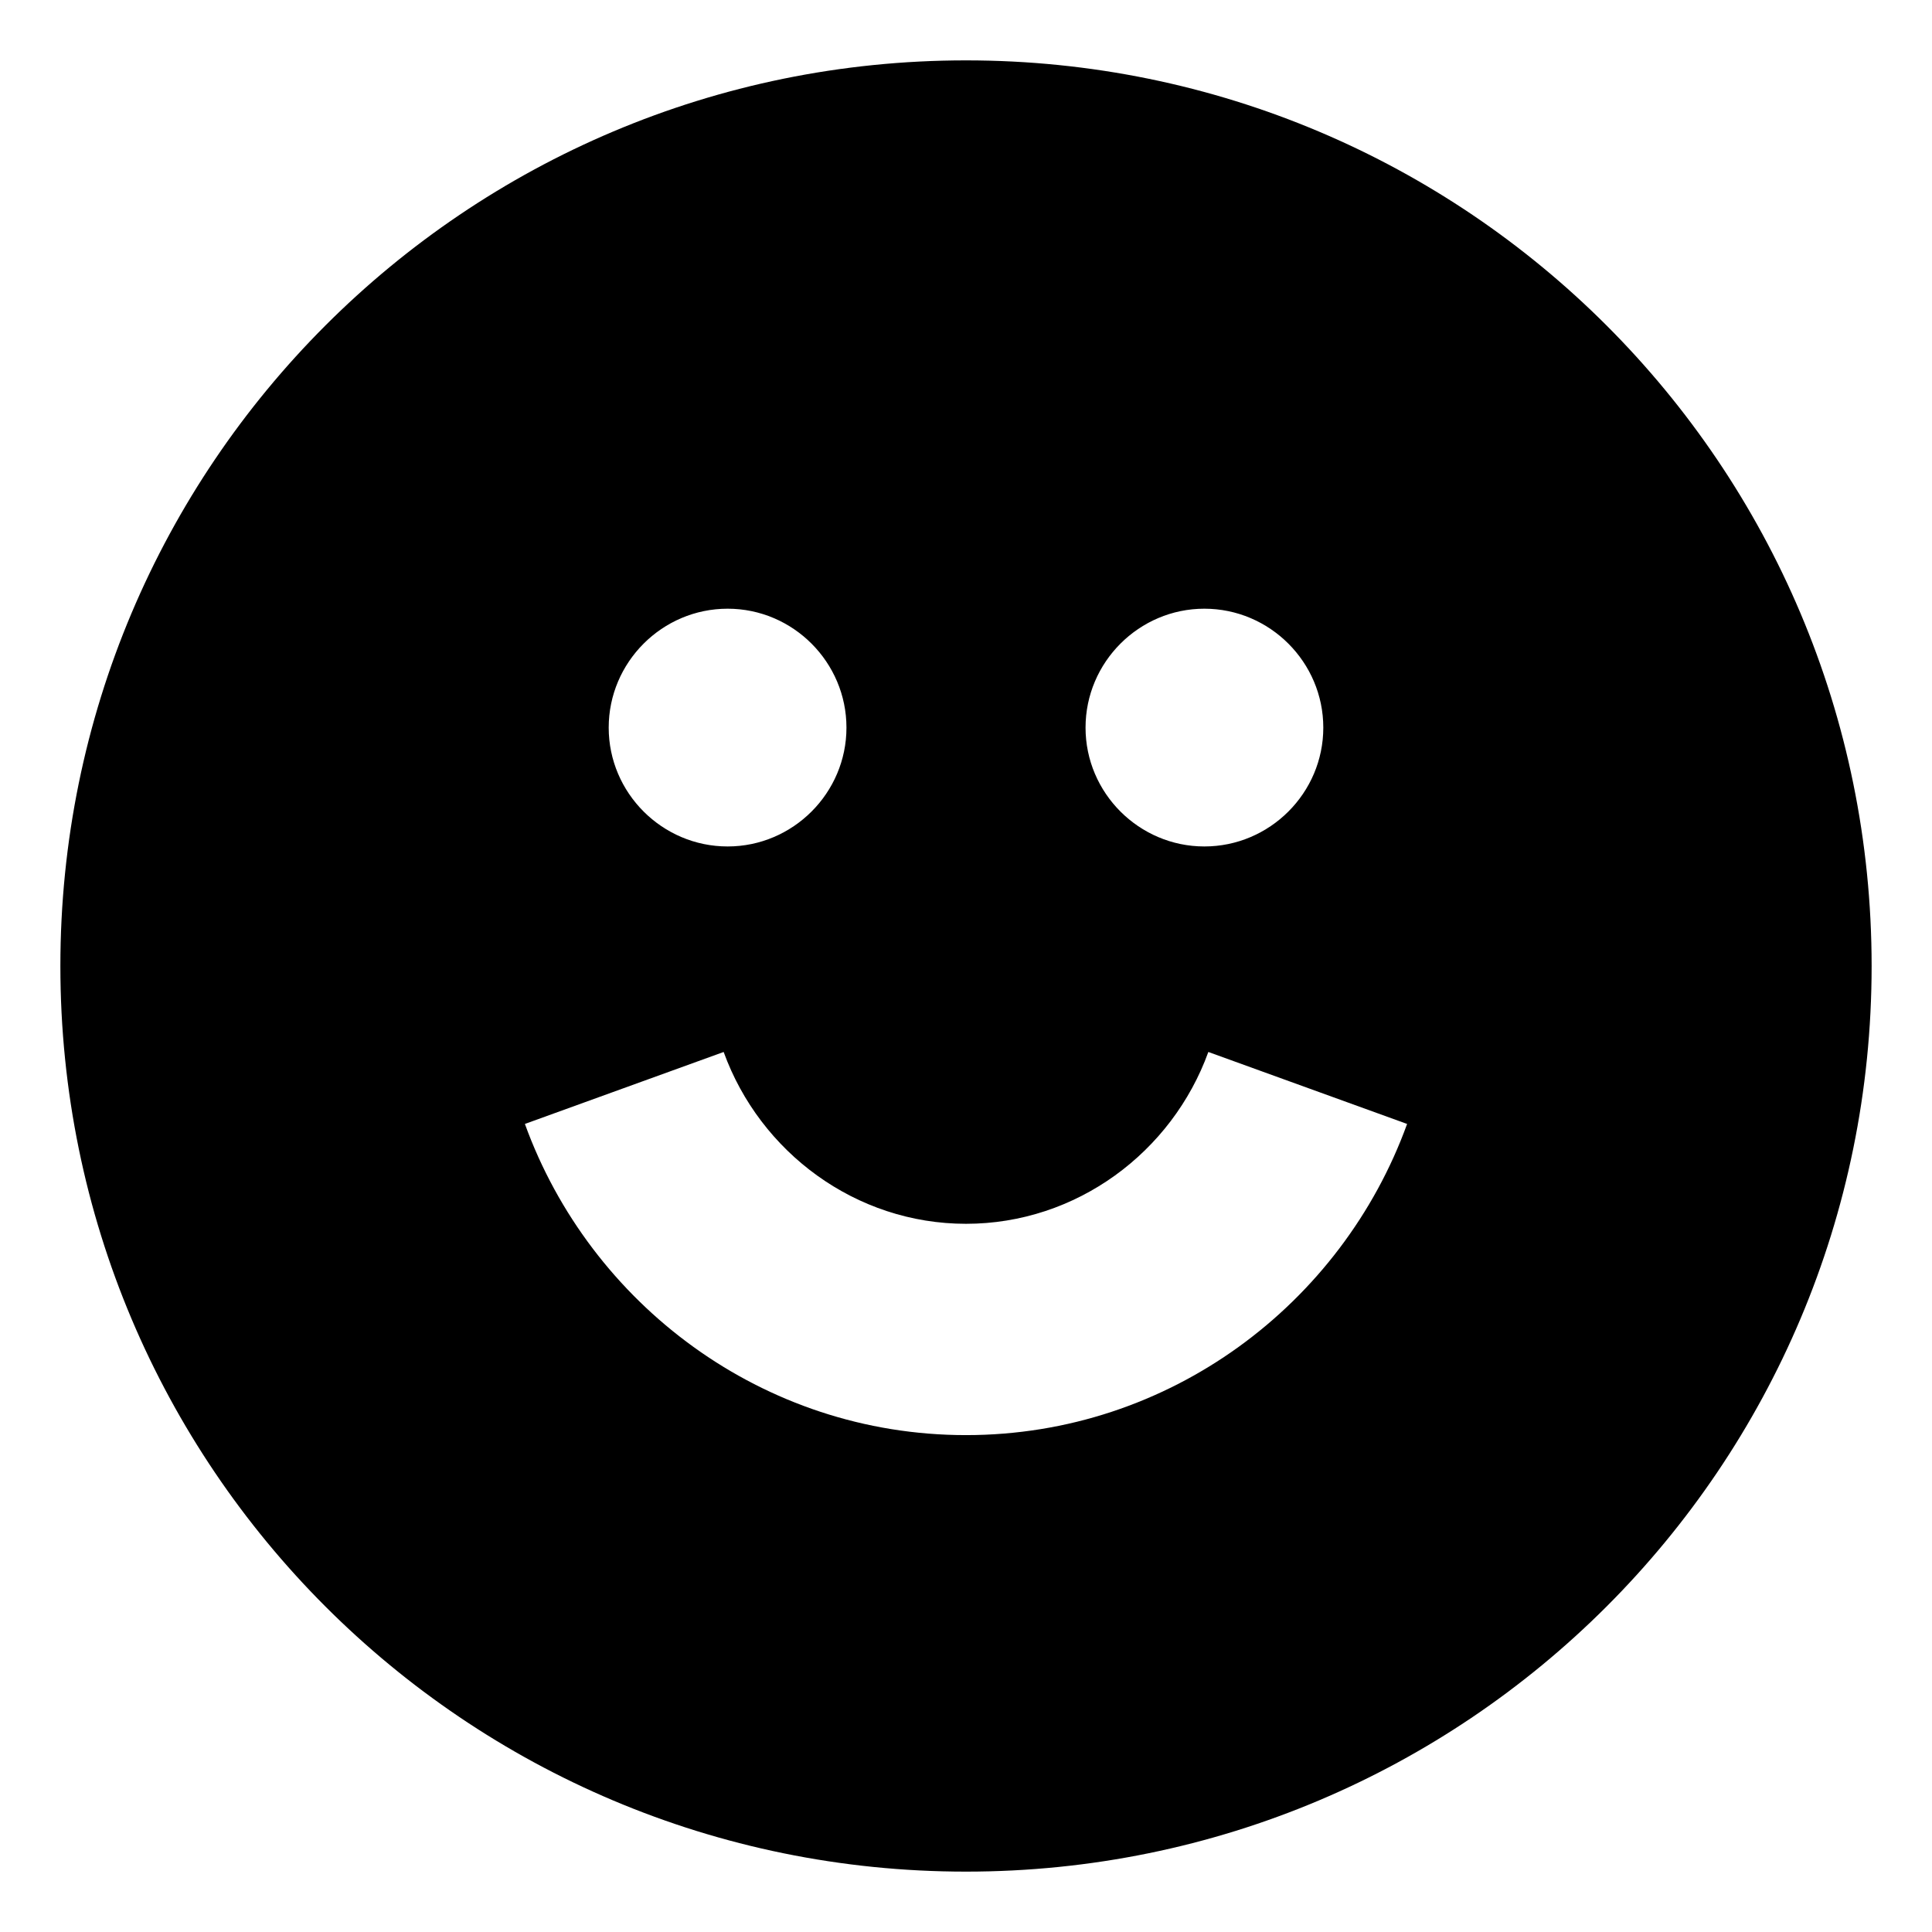
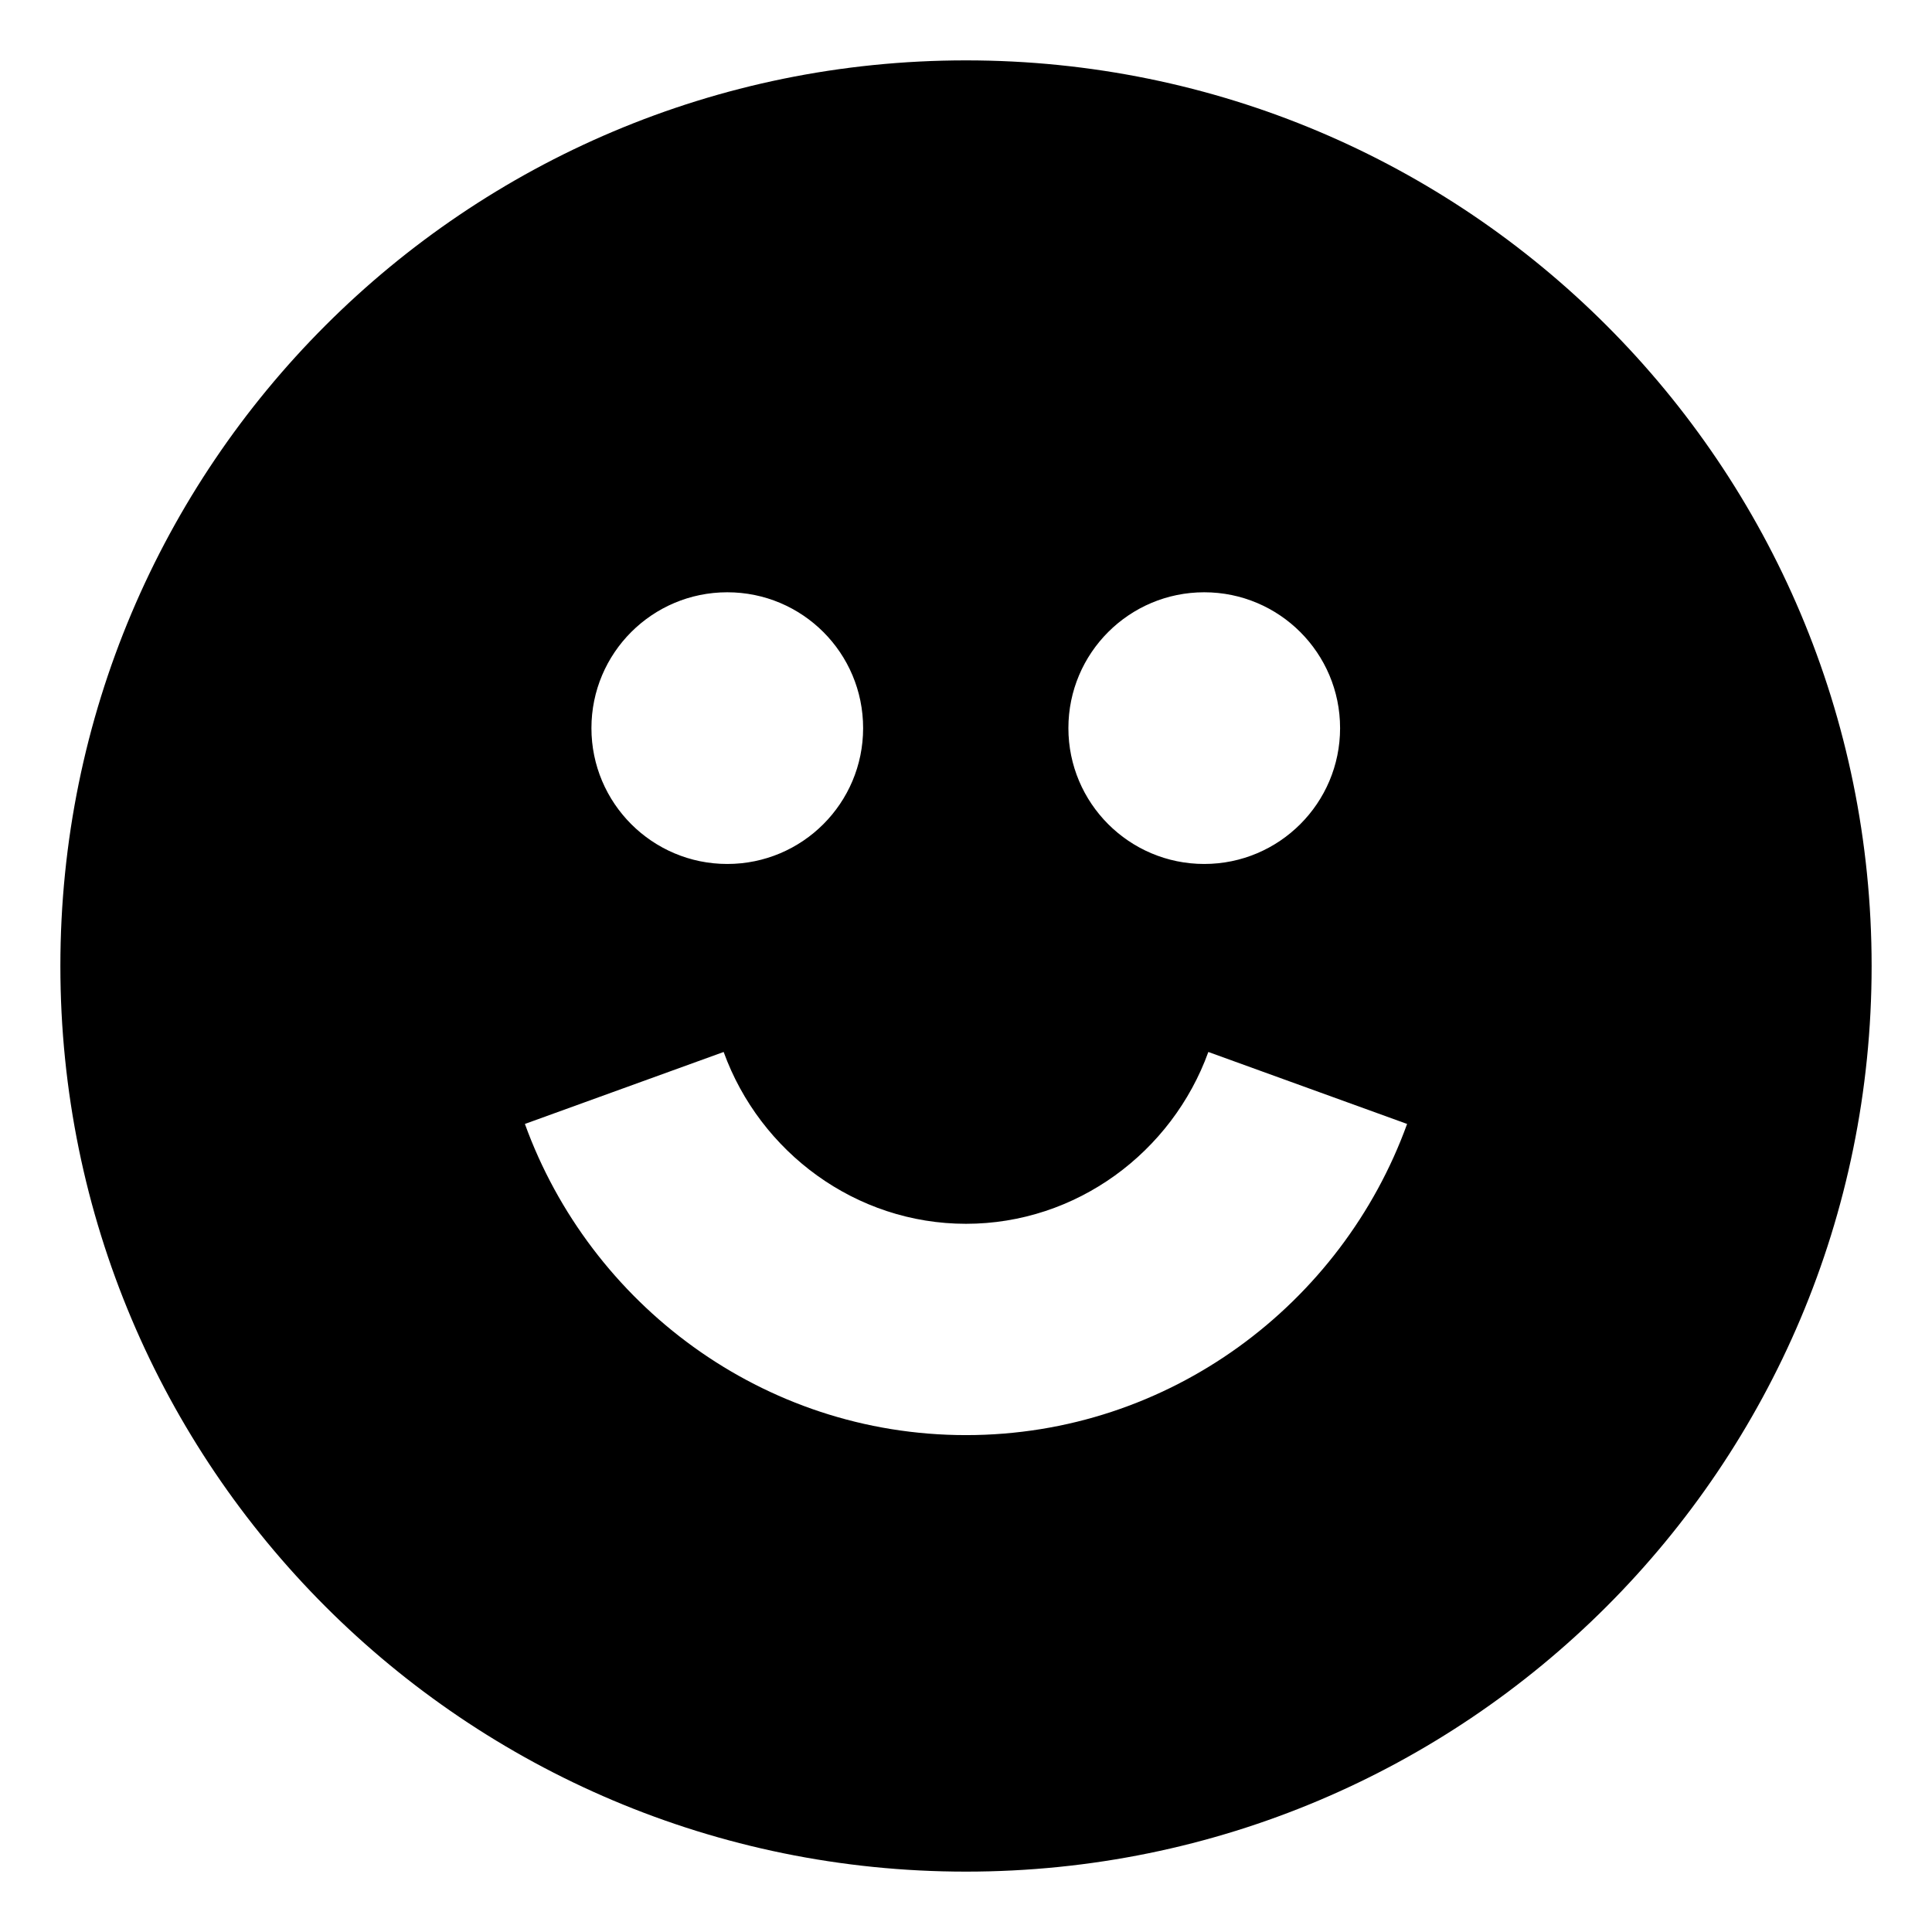
<svg xmlns="http://www.w3.org/2000/svg" viewBox="0 0 16 16">
-   <path d="M1.103 7.995C1.103 4.185 4.185 1.103 7.995 1.103C11.806 1.103 14.887 4.185 14.887 7.995C14.887 11.806 11.806 14.887 7.995 14.887C4.185 14.887 1.103 11.806 1.103 7.995ZM10.959 6.026C10.959 5.484 10.516 5.041 9.974 5.041C9.433 5.041 8.99 5.484 8.99 6.026C8.99 6.567 9.433 7.01 9.974 7.01C10.516 7.01 10.959 6.567 10.959 6.026ZM7.01 6.026C7.01 5.484 6.567 5.041 6.026 5.041C5.484 5.041 5.041 5.484 5.041 6.026C5.041 6.567 5.484 7.01 6.026 7.01C6.567 7.01 7.01 6.567 7.01 6.026ZM8 10.135C7.087 10.135 6.294 9.543 5.993 8.712L4.347 9.308C4.886 10.797 6.314 11.885 8 11.885C9.687 11.885 11.114 10.797 11.653 9.308L10.007 8.712C9.706 9.543 8.914 10.135 8 10.135Z" class="filled no-stroke" />
+   <path d="M7.995 1.103C4.185 1.103 1.103 4.185 1.103 7.995C1.103 11.806 4.185 14.887 7.995 14.887C11.806 14.887 14.887 11.806 14.887 7.995C14.887 4.185 11.806 1.103 7.995 1.103ZM5.993 8.712C6.294 9.543 7.087 10.135 8 10.135C8.914 10.135 9.706 9.543 10.007 8.712L11.653 9.308C11.114 10.797 9.687 11.885 8 11.885C6.314 11.885 4.886 10.797 4.347 9.308L5.993 8.712ZM7.148 6.03C7.148 6.651 6.645 7.155 6.023 7.155C5.402 7.155 4.898 6.651 4.898 6.03C4.898 5.408 5.402 4.905 6.023 4.905C6.645 4.905 7.148 5.408 7.148 6.03ZM11.098 6.03C11.098 6.651 10.594 7.155 9.973 7.155C9.352 7.155 8.848 6.651 8.848 6.03C8.848 5.408 9.352 4.905 9.973 4.905C10.594 4.905 11.098 5.408 11.098 6.03Z" class="filled no-stroke" />
  <path d="M8 0.5C3.854 0.5 0.5 3.854 0.5 8C0.5 12.146 3.854 15.5 8 15.5C12.146 15.5 15.5 12.146 15.5 8C15.5 3.854 12.146 0.5 8 0.5ZM8 2.059C11.609 2.059 14.008 4.625 14.008 8C14.008 10.404 11.964 14.014 8 14.014C4.182 14.014 1.991 11.114 1.991 8C1.991 5.397 3.702 2.059 8 2.059Z" class="filled no-stroke" />
</svg>
